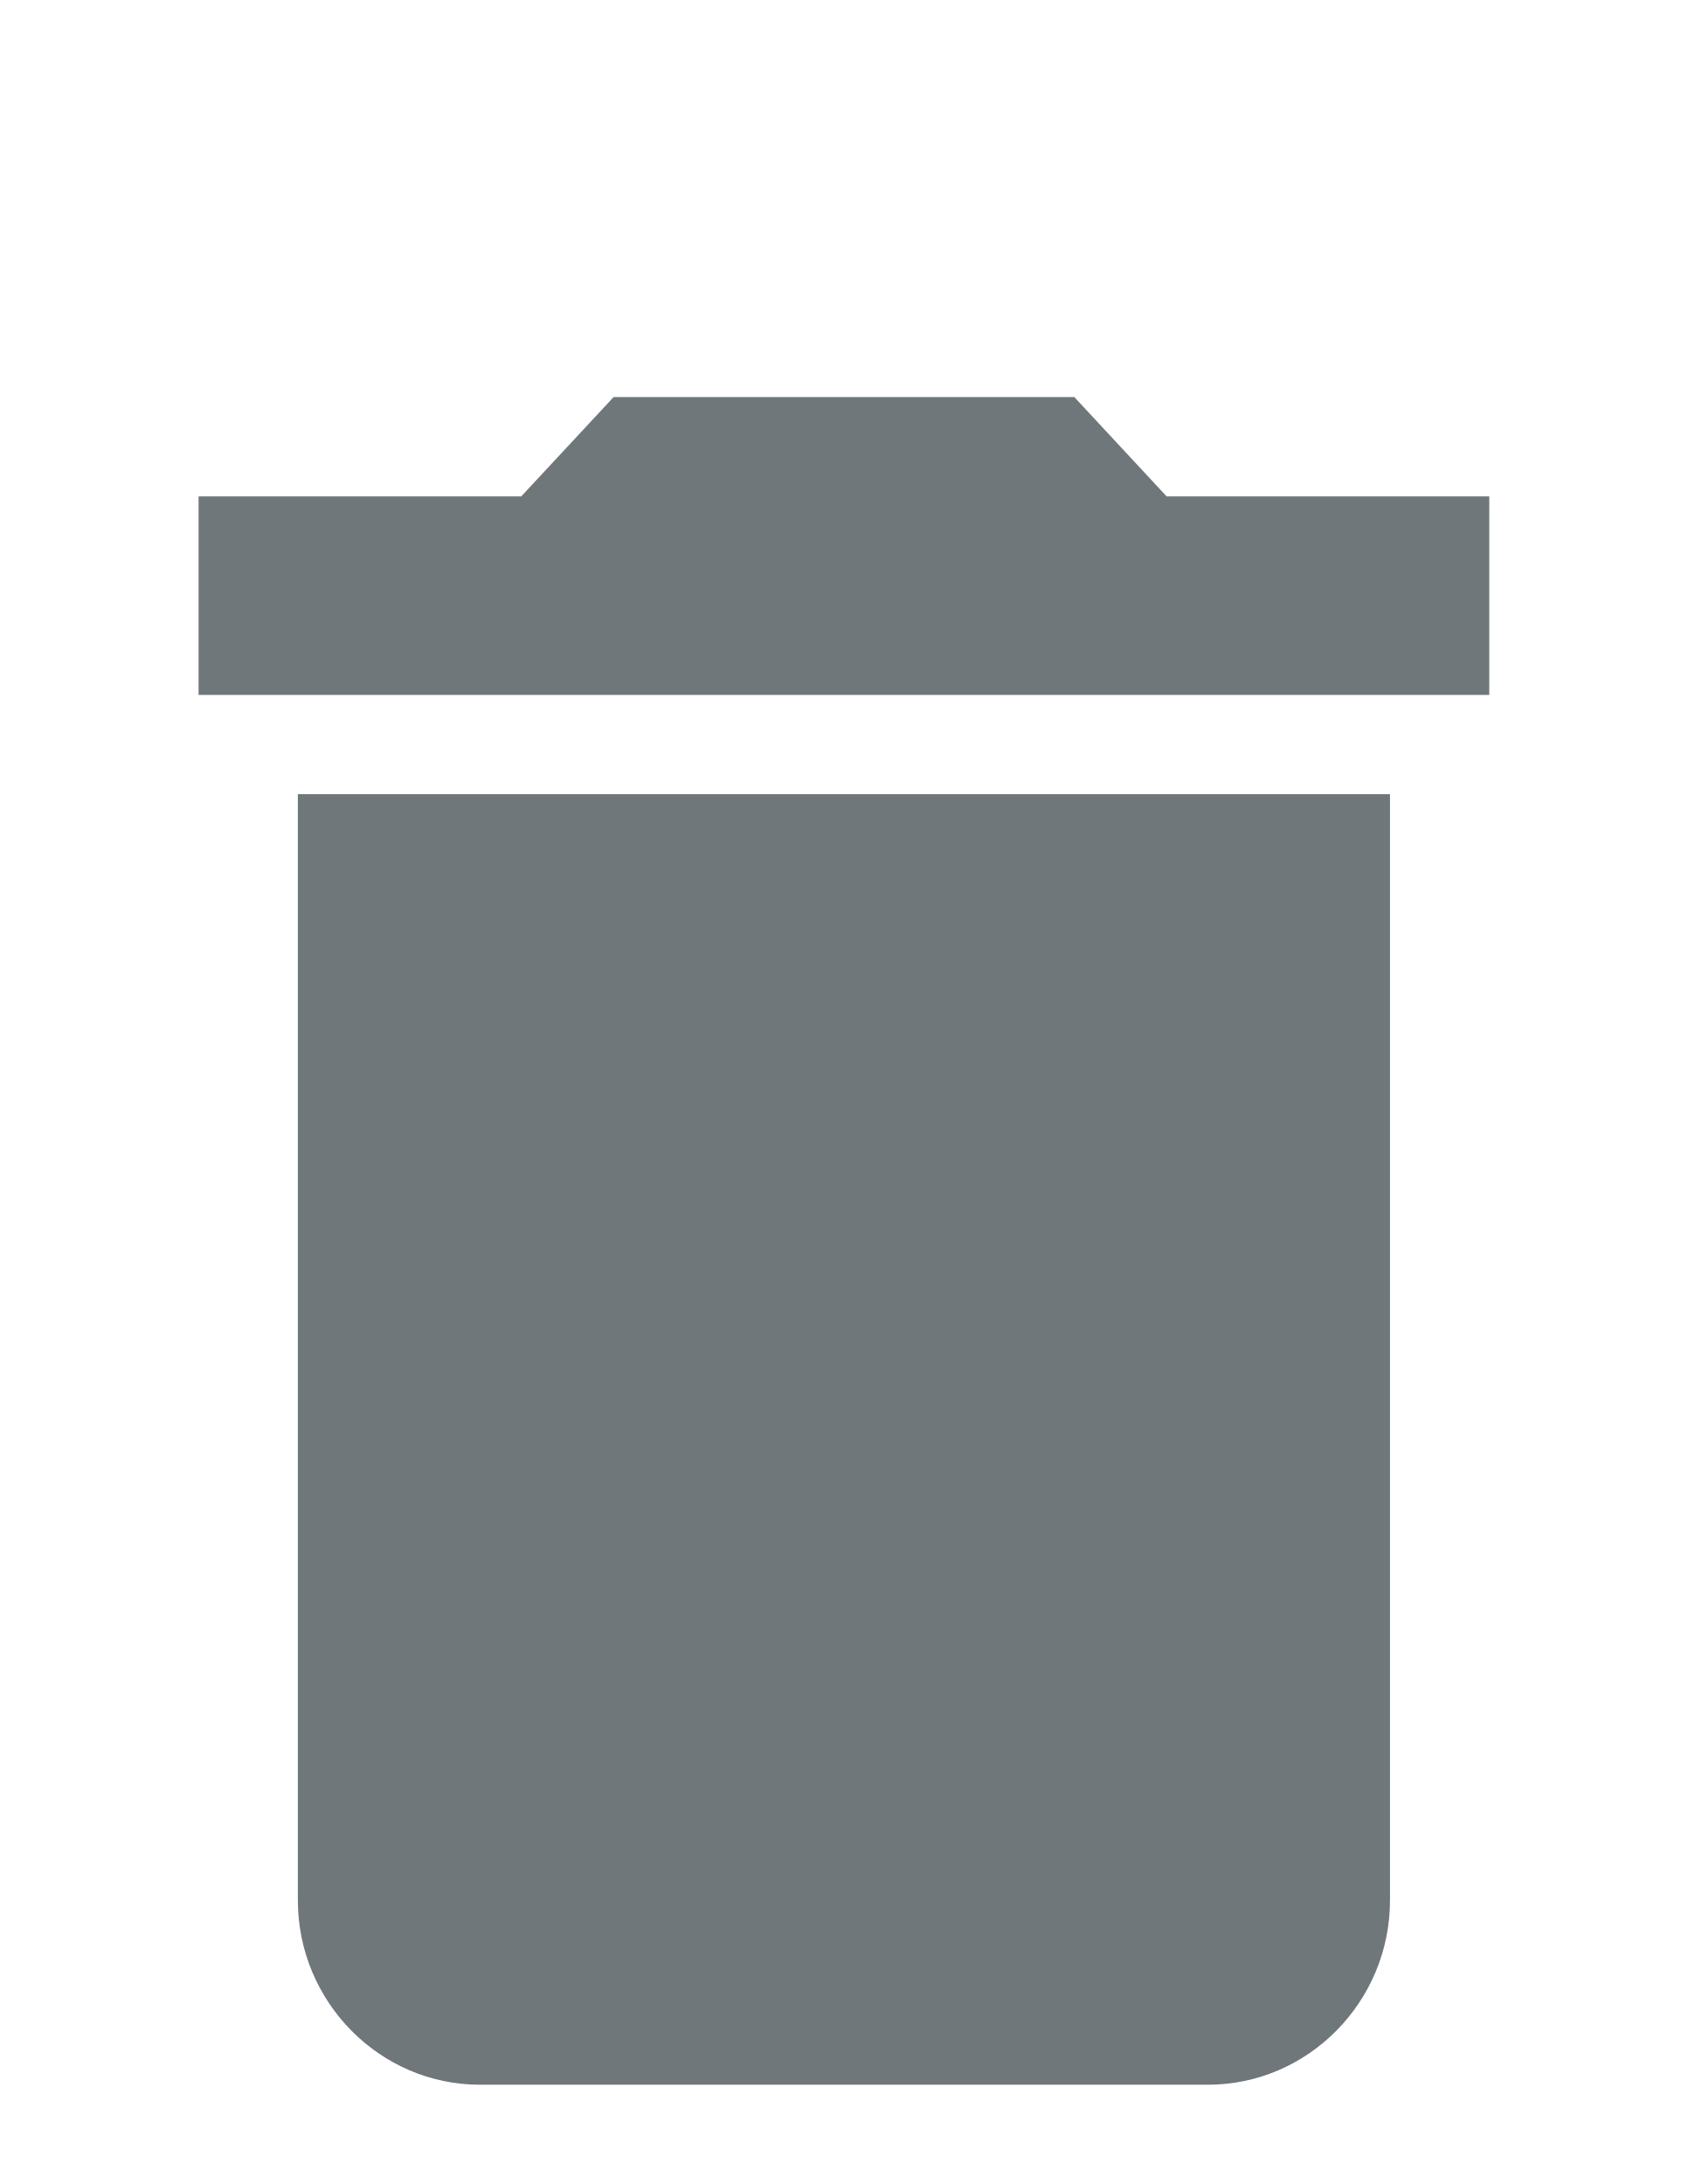
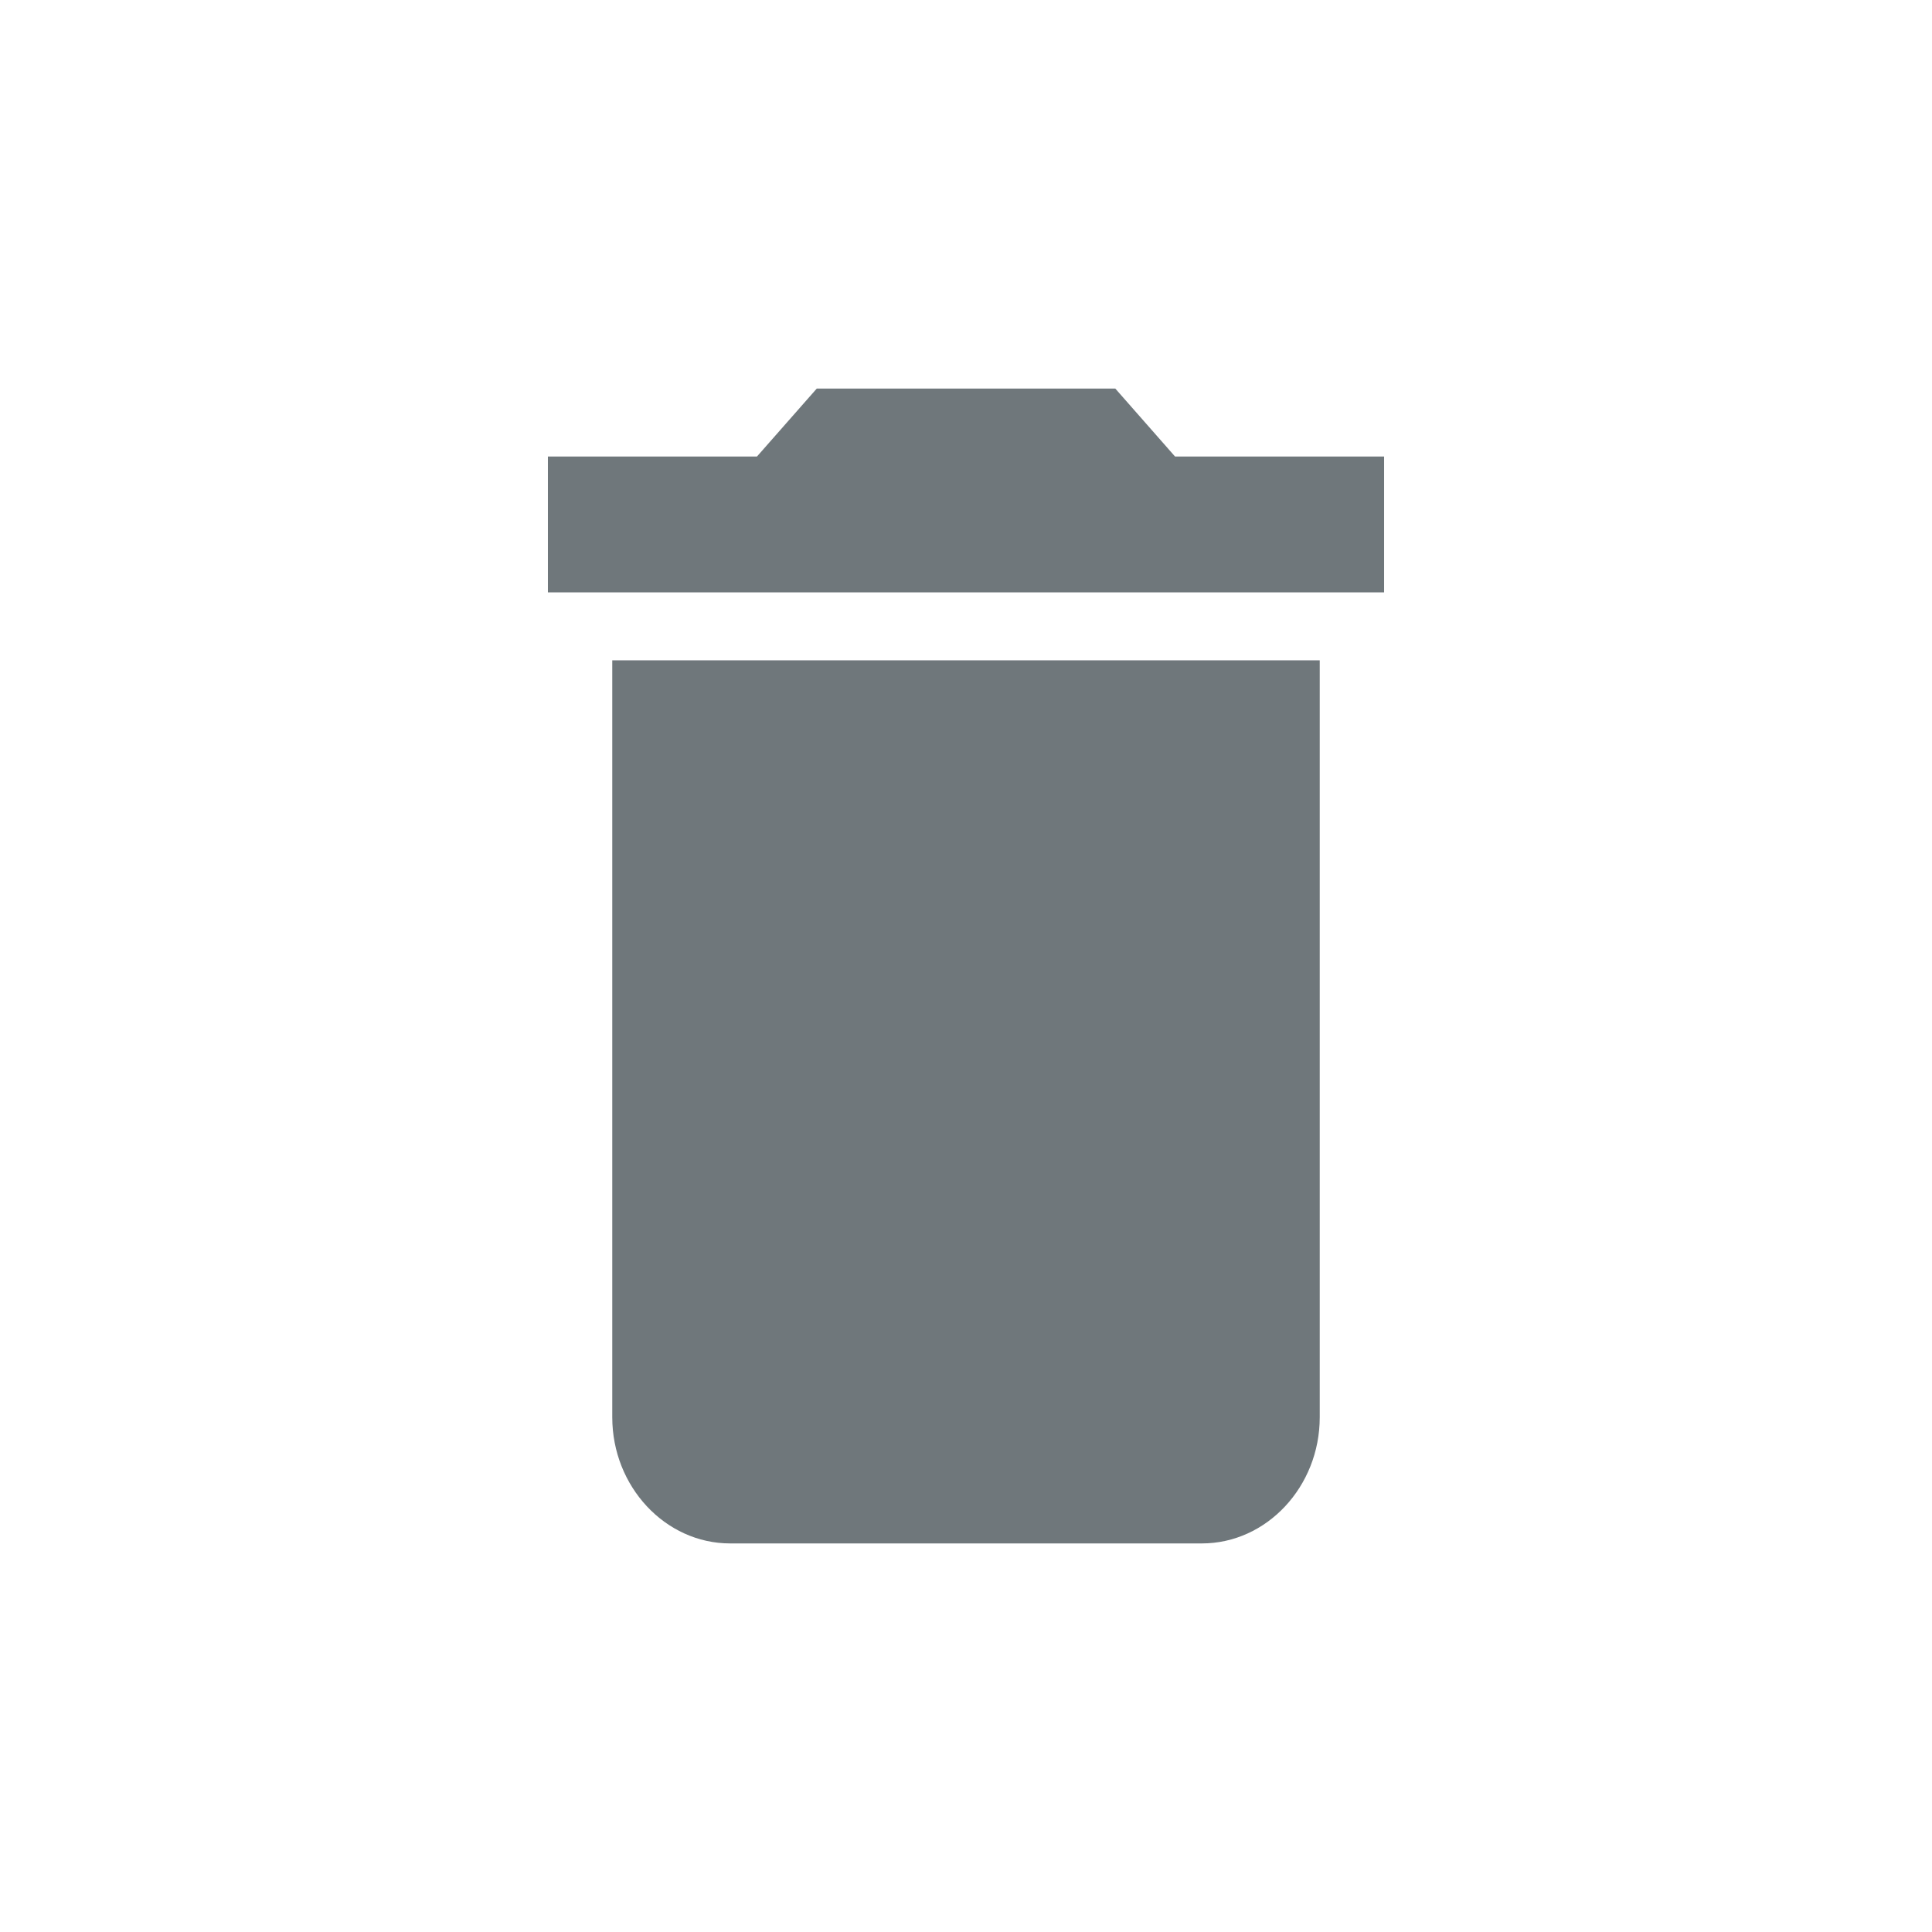
- <svg xmlns="http://www.w3.org/2000/svg" width="17" height="22">
-   <g fill="#6F777B">
-     <path d="M3 19.143C3 20.164 3.825 21 4.833 21h7.334C13.175 21 14 20.164 14 19.143V8H3v11.143z" class="body" />
-     <path class="lid" d="M15 5h-3.25l-.929-1H6.18L5.25 5H2v2h13z" />
+ <svg xmlns="http://www.w3.org/2000/svg" width="32px" height="32px" viewBox="0 0 32 32" version="1.1">
+   <defs>
+ 	</defs>
+   <g id="icon-delete" stroke="none" stroke-width="1" fill="none" fill-rule="evenodd">
+     <path d="M10.141,23.474 C10.141,24.623 11.02,25.564 12.093,25.564 L19.907,25.564 C20.98,25.564 21.859,24.623 21.859,23.474 L21.859,10.937 L10.141,10.937 L10.141,23.474 Z" class="body" fill="#6F777B" fill-rule="nonzero">
+ 		</path>
+     <polygon class="lid" fill="#6F777B" fill-rule="nonzero" points="22.925 7.561 19.462 7.561 18.473 6.436 13.528 6.436 12.538 7.561 9.075 7.561 9.075 9.812 22.925 9.812">
+ 		</polygon>
  </g>
</svg>
